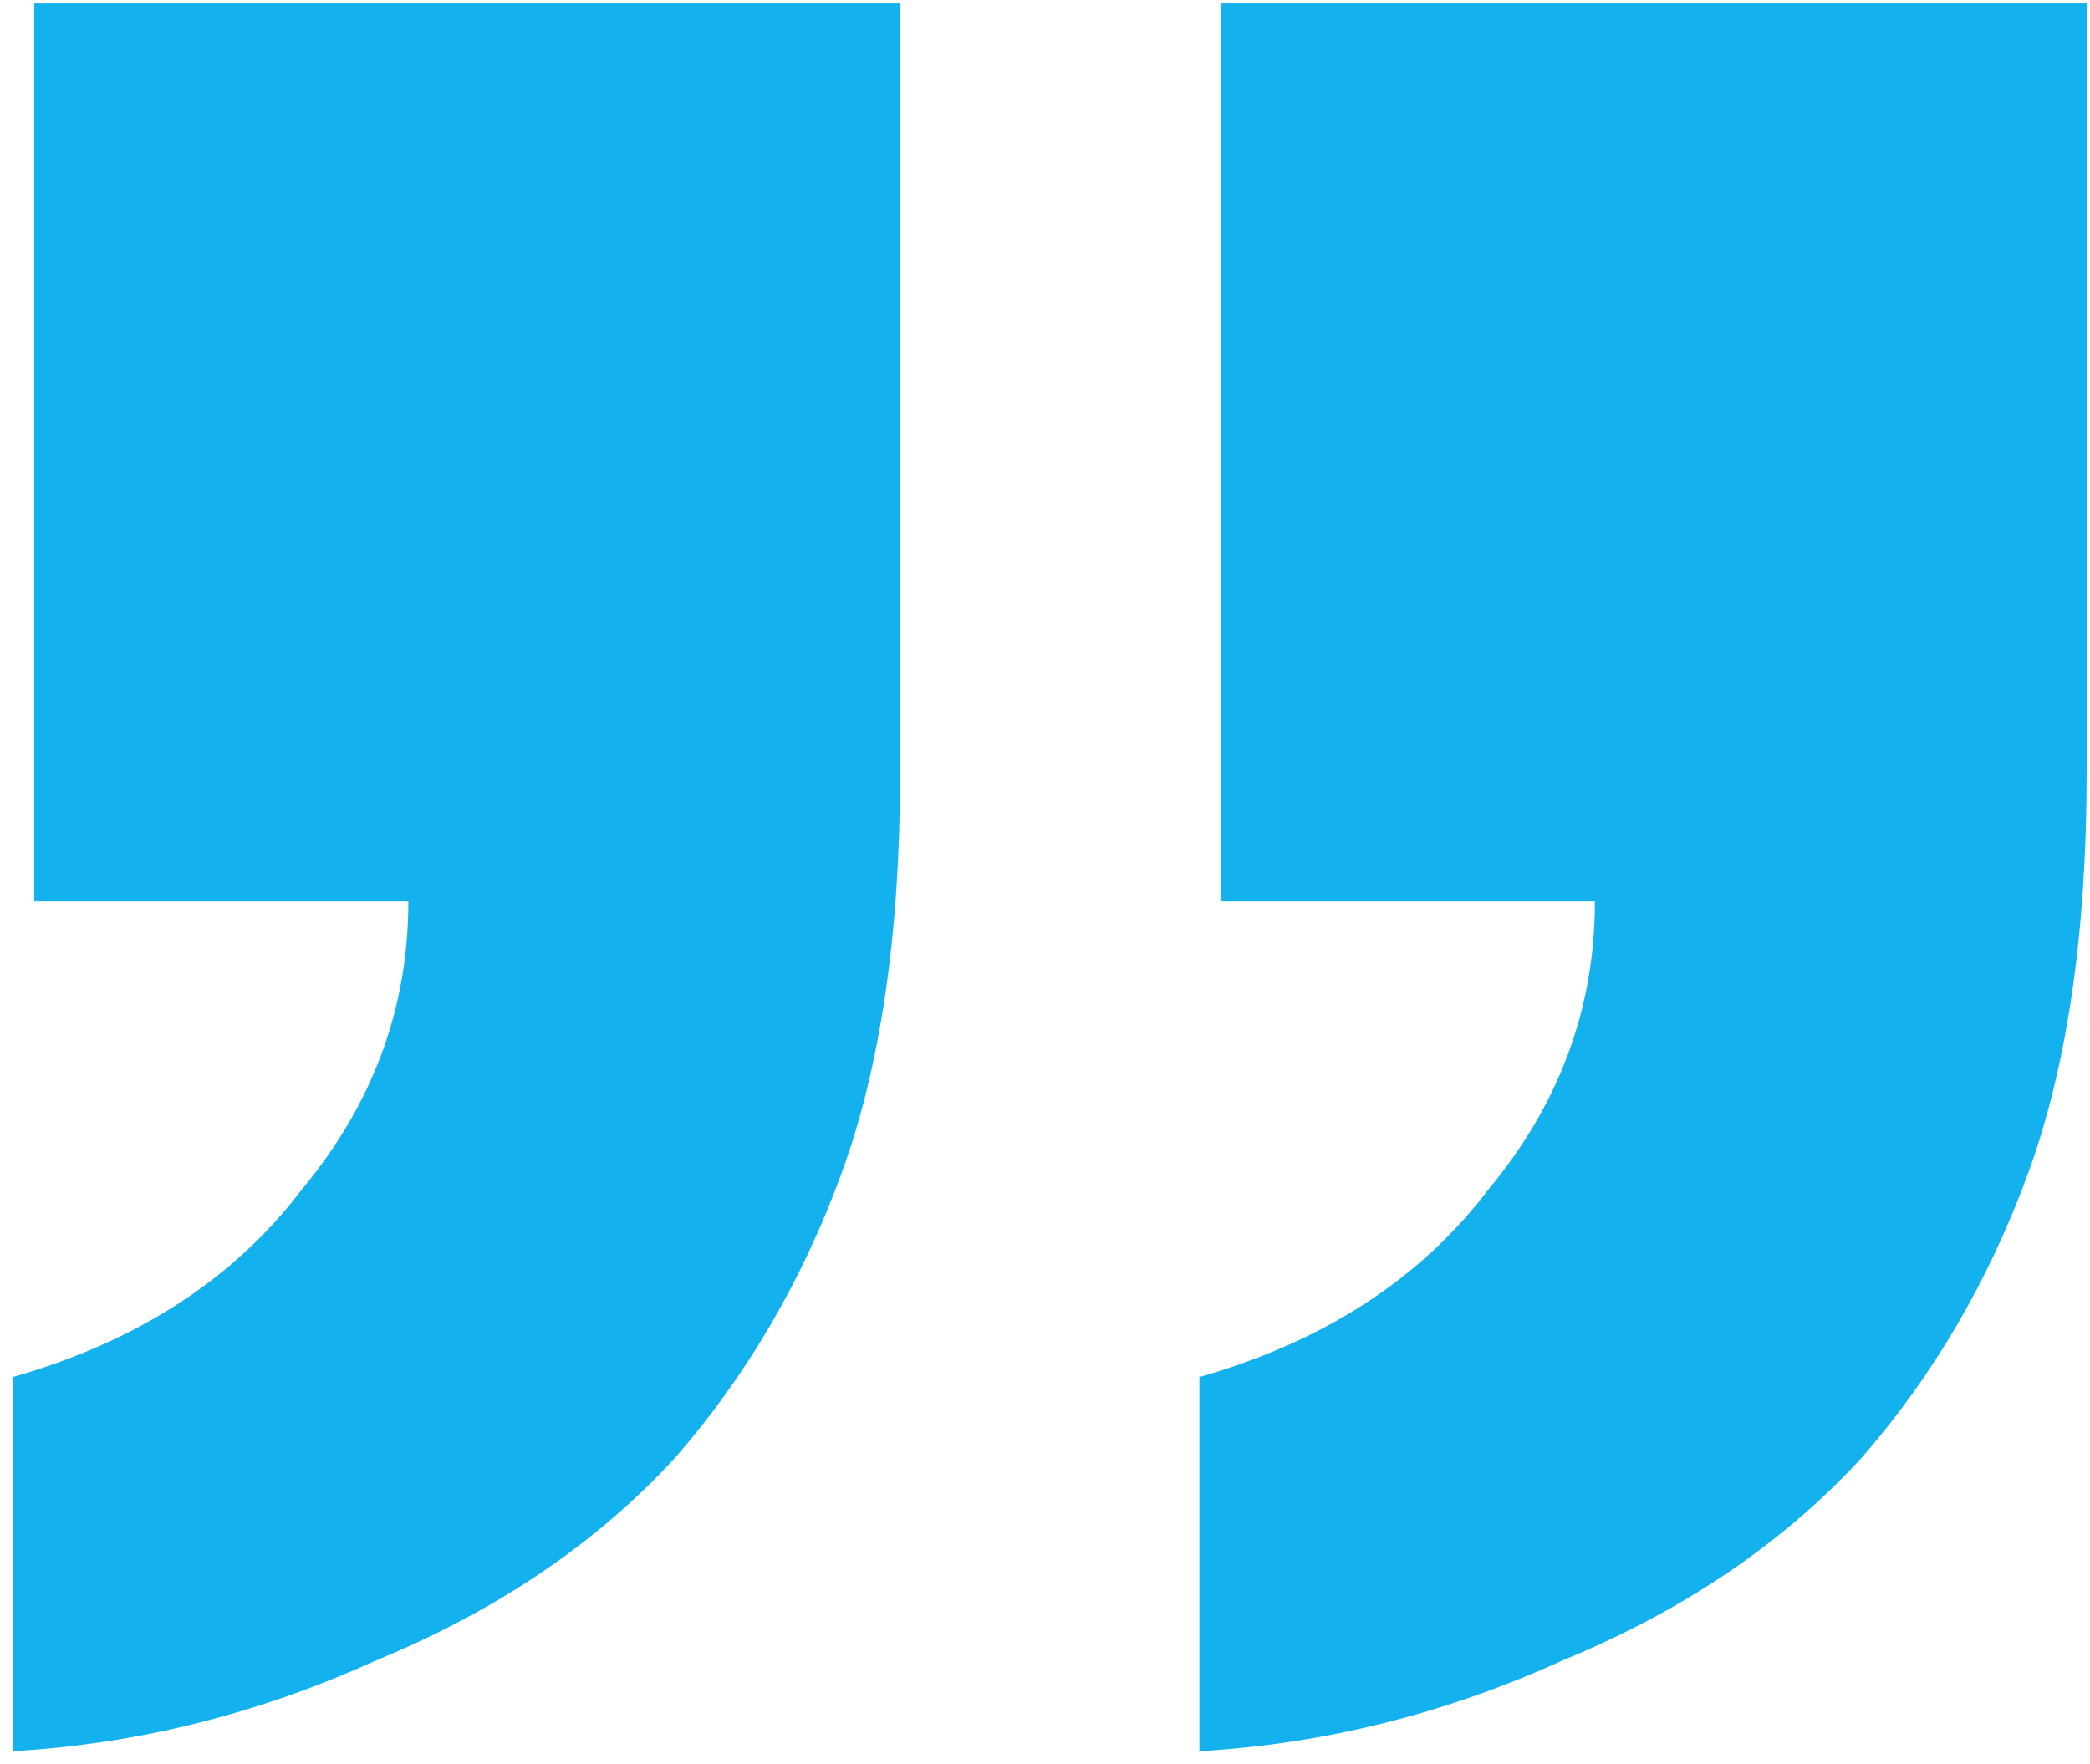
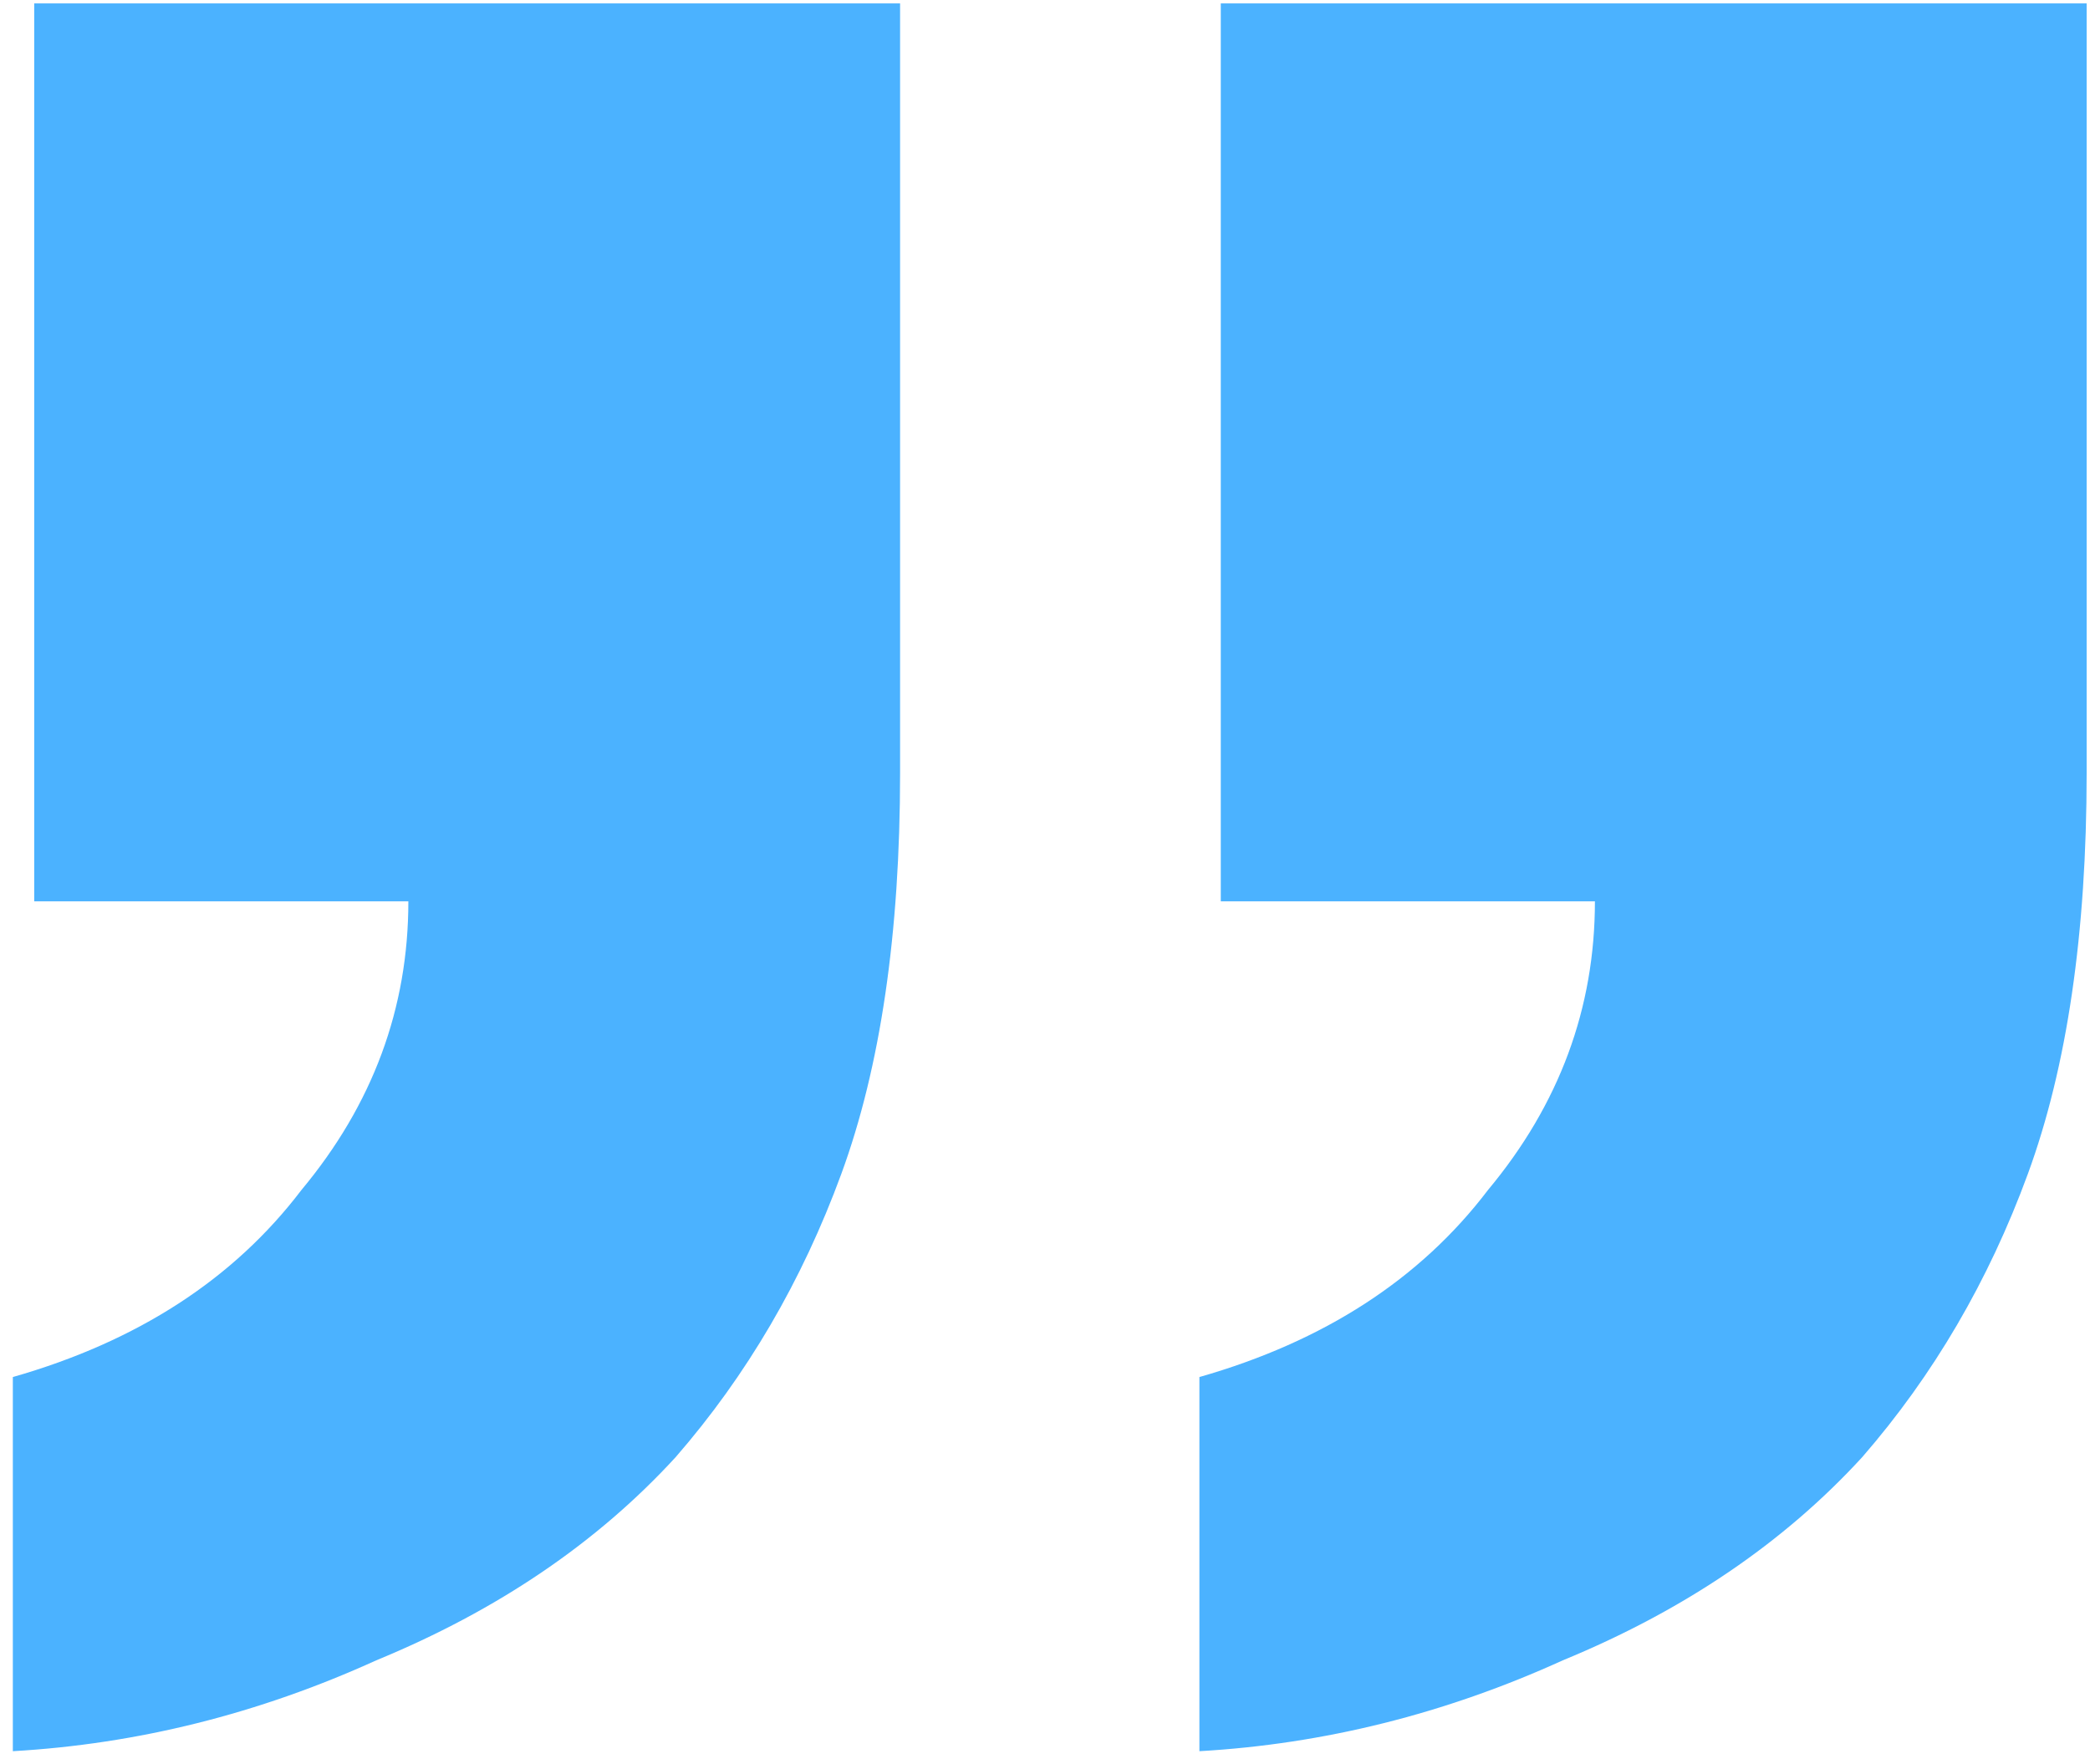
<svg xmlns="http://www.w3.org/2000/svg" viewBox="0 0 160 135" fill="none">
-   <path d="M91.82 105.417C101.368 102.689 108.733 97.915 113.916 91.095C119.371 84.549 122.099 77.183 122.099 69H93.457V0.259H159.743V59.18C159.743 71.455 158.243 81.684 155.242 89.868C152.242 98.051 148.013 105.28 142.558 111.554C136.557 118.101 128.919 123.284 119.644 127.103C110.642 131.194 101.368 133.513 91.82 134.059V105.417ZM0.983 105.417C10.531 102.689 17.896 97.915 23.079 91.095C28.535 84.549 31.262 77.183 31.262 69H2.62V0.259H68.906V59.18C68.906 71.455 67.406 81.684 64.406 89.868C61.405 98.051 57.177 105.28 51.721 111.554C45.72 118.101 38.082 123.284 28.807 127.103C19.805 131.194 10.531 133.513 0.983 134.059V105.417Z" fill="#14B1EF" />
+   <path d="M91.82 105.417C101.368 102.689 108.733 97.915 113.916 91.095C119.371 84.549 122.099 77.183 122.099 69H93.457V0.259H159.743V59.18C159.743 71.455 158.243 81.684 155.242 89.868C152.242 98.051 148.013 105.28 142.558 111.554C136.557 118.101 128.919 123.284 119.644 127.103C110.642 131.194 101.368 133.513 91.82 134.059V105.417ZM0.983 105.417C10.531 102.689 17.896 97.915 23.079 91.095C28.535 84.549 31.262 77.183 31.262 69H2.62V0.259H68.906V59.18C68.906 71.455 67.406 81.684 64.406 89.868C61.405 98.051 57.177 105.28 51.721 111.554C45.72 118.101 38.082 123.284 28.807 127.103C19.805 131.194 10.531 133.513 0.983 134.059V105.417Z" fill="#4BB2FF" />
</svg>
